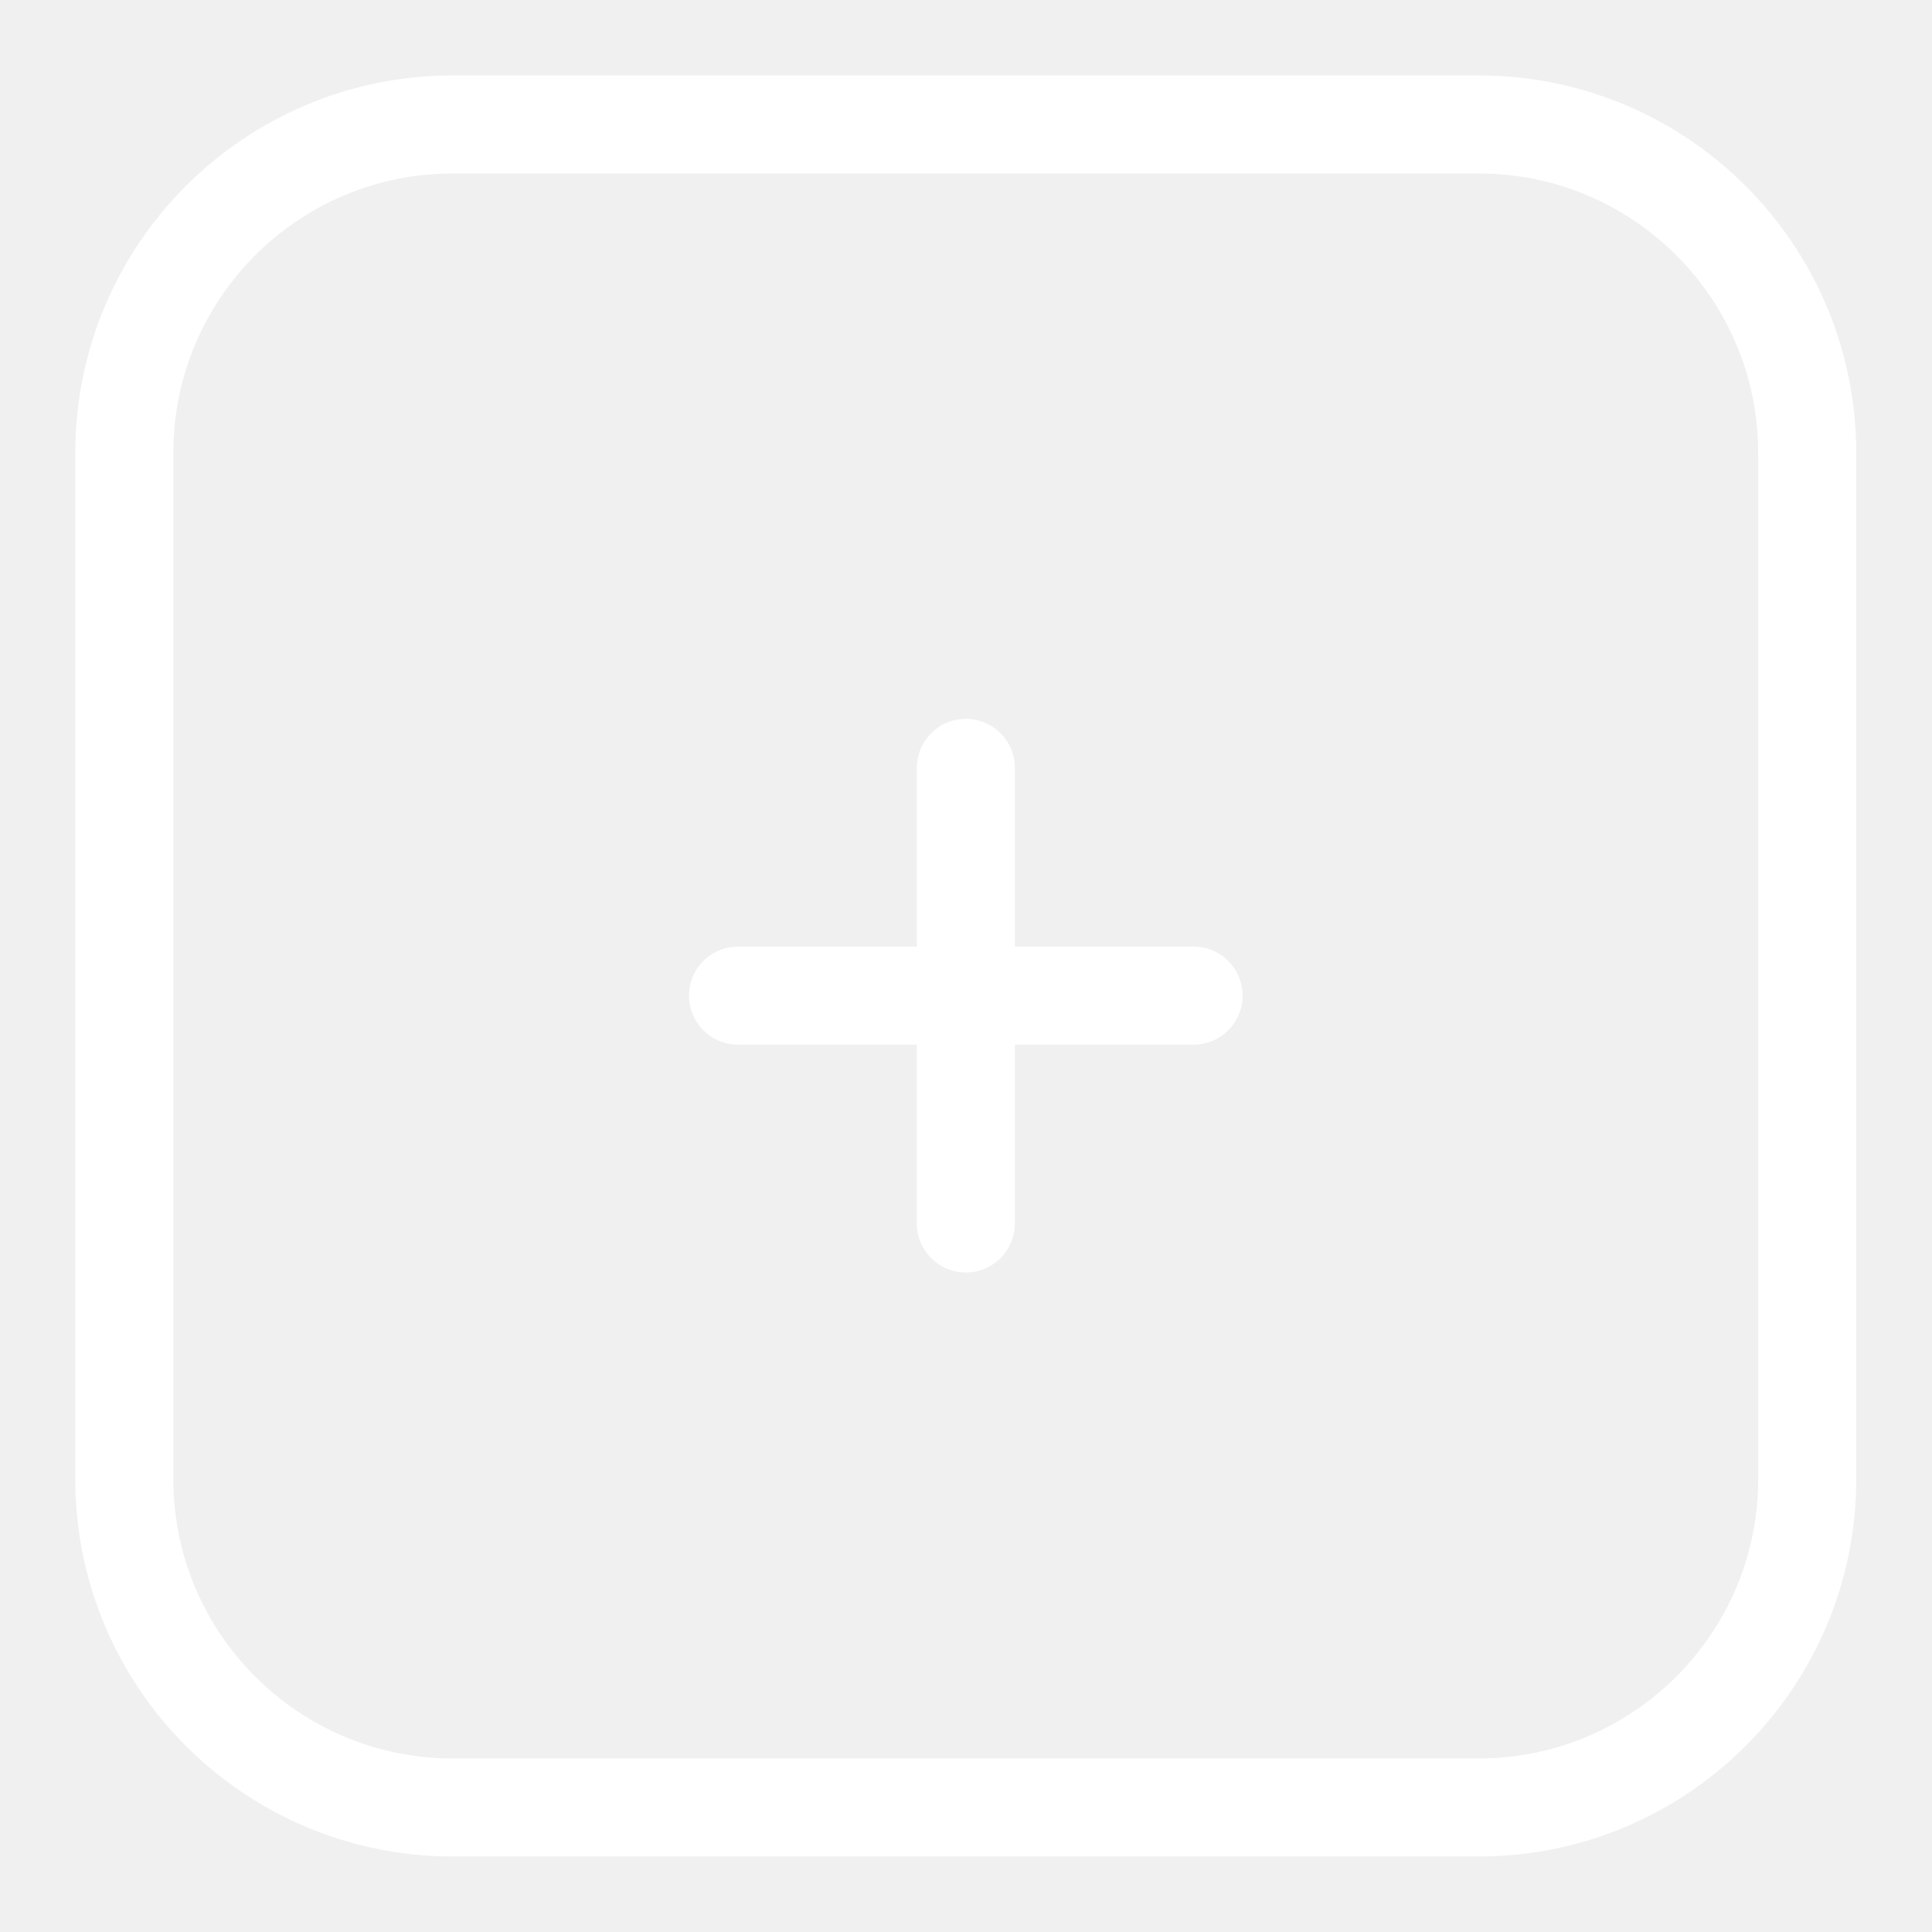
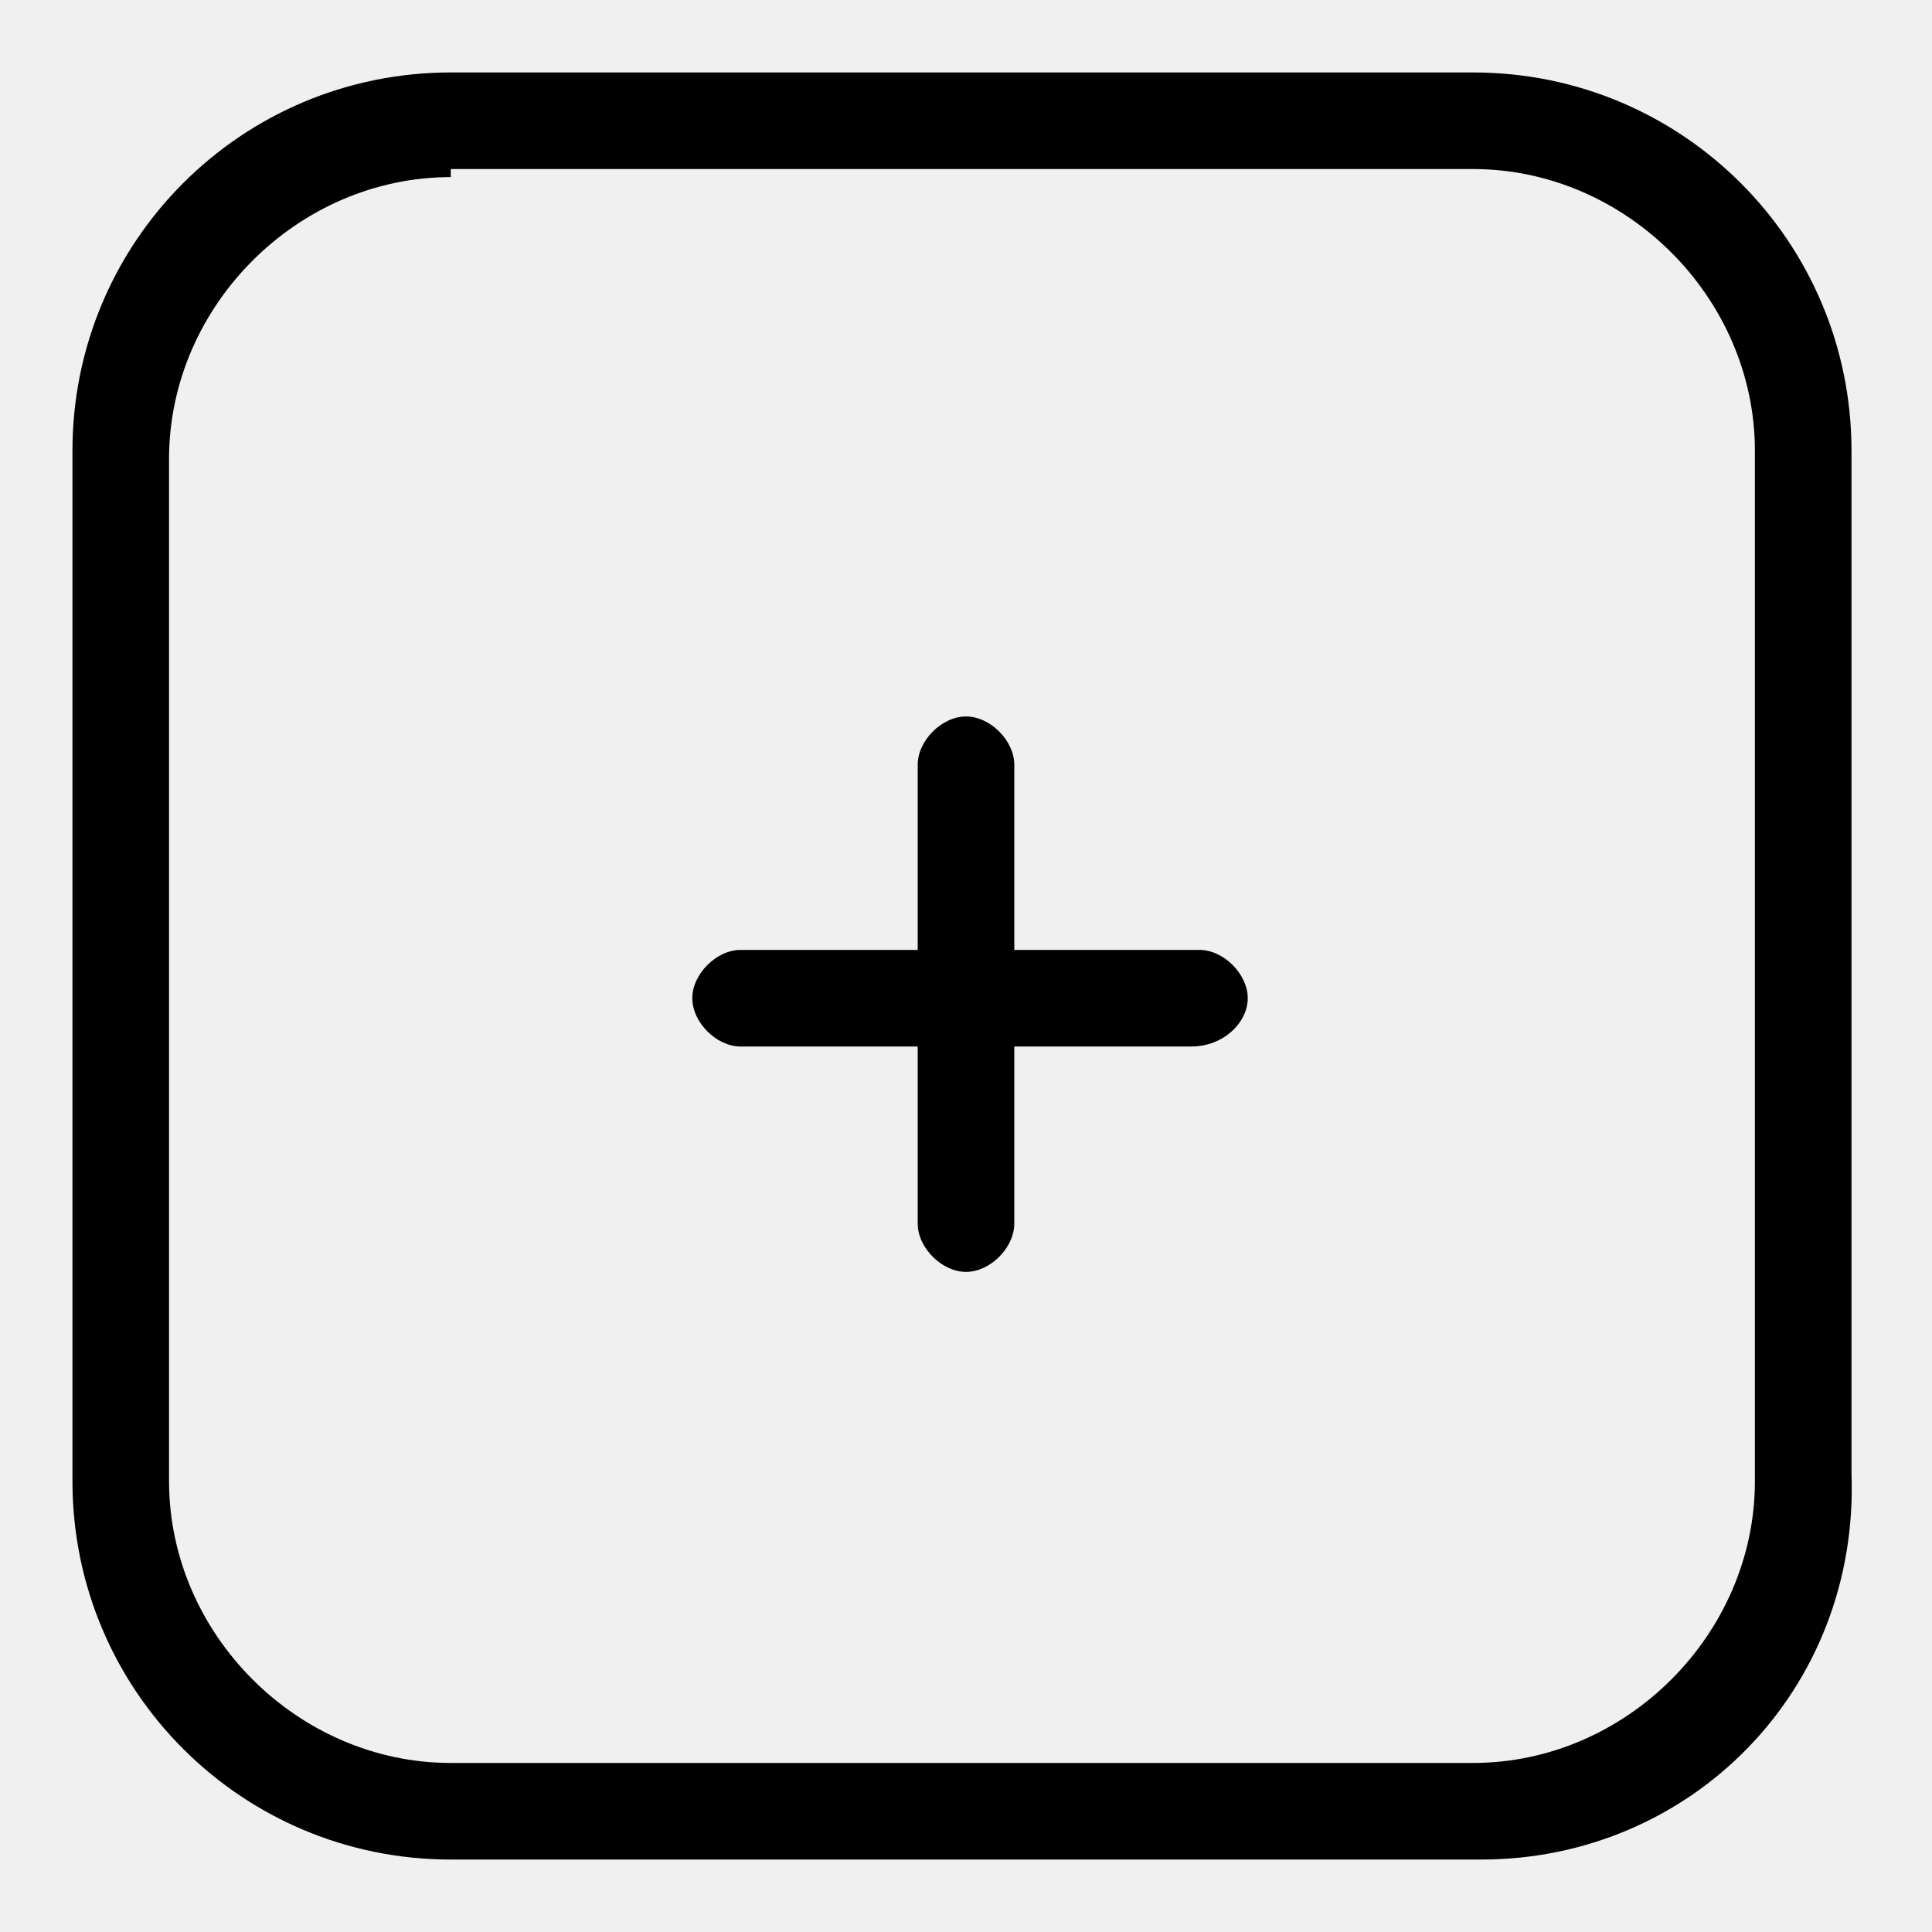
- <svg xmlns="http://www.w3.org/2000/svg" width="24" height="24" viewBox="0 0 24 24" fill="none">
-   <path d="M14.827 12.368H9.168" stroke="white" stroke-width="1.218" stroke-linecap="round" stroke-linejoin="round" />
-   <path d="M11.998 9.539V15.198" stroke="white" stroke-width="1.218" stroke-linecap="round" stroke-linejoin="round" />
-   <path fill-rule="evenodd" clip-rule="evenodd" d="M1.544 5.627C1.544 3.373 3.371 1.546 5.625 1.546H18.369C20.623 1.546 22.45 3.373 22.45 5.627L22.45 18.372C22.45 20.625 20.623 22.453 18.369 22.453L5.625 22.453C3.371 22.453 1.544 20.625 1.544 18.372L1.544 5.627Z" stroke="white" stroke-width="1.218" stroke-linecap="round" stroke-linejoin="round" />
+ <svg xmlns="http://www.w3.org/2000/svg" version="1.1" id="Слой_1" x="0px" y="0px" viewBox="0 0 24 24" style="enable-background:new 0 0 24 24;" xml:space="preserve">
+   <path d="M14.8,13H9.2c-0.3,0-0.6-0.3-0.6-0.6s0.3-0.6,0.6-0.6h5.7c0.3,0,0.6,0.3,0.6,0.6S15.2,13,14.8,13z" />
+   <path d="M12,15.8c-0.3,0-0.6-0.3-0.6-0.6V9.5c0-0.3,0.3-0.6,0.6-0.6s0.6,0.3,0.6,0.6v5.7C12.6,15.5,12.3,15.8,12,15.8z" />
+   <path d="M18.4,23.1H5.6c-2.6,0-4.7-2.1-4.7-4.7V5.6C0.9,3,3,0.9,5.6,0.9h12.7c2.6,0,4.7,2.1,4.7,4.7v12.7C23.1,21,21,23.1,18.4,23.1z M5.6,2.2c-1.9,0-3.5,1.6-3.5,3.5v12.7c0,1.9,1.6,3.5,3.5,3.5h12.7c1.9,0,3.5-1.6,3.5-3.5V5.6c0-1.9-1.6-3.5-3.5-3.5H5.6z" />
</svg>
